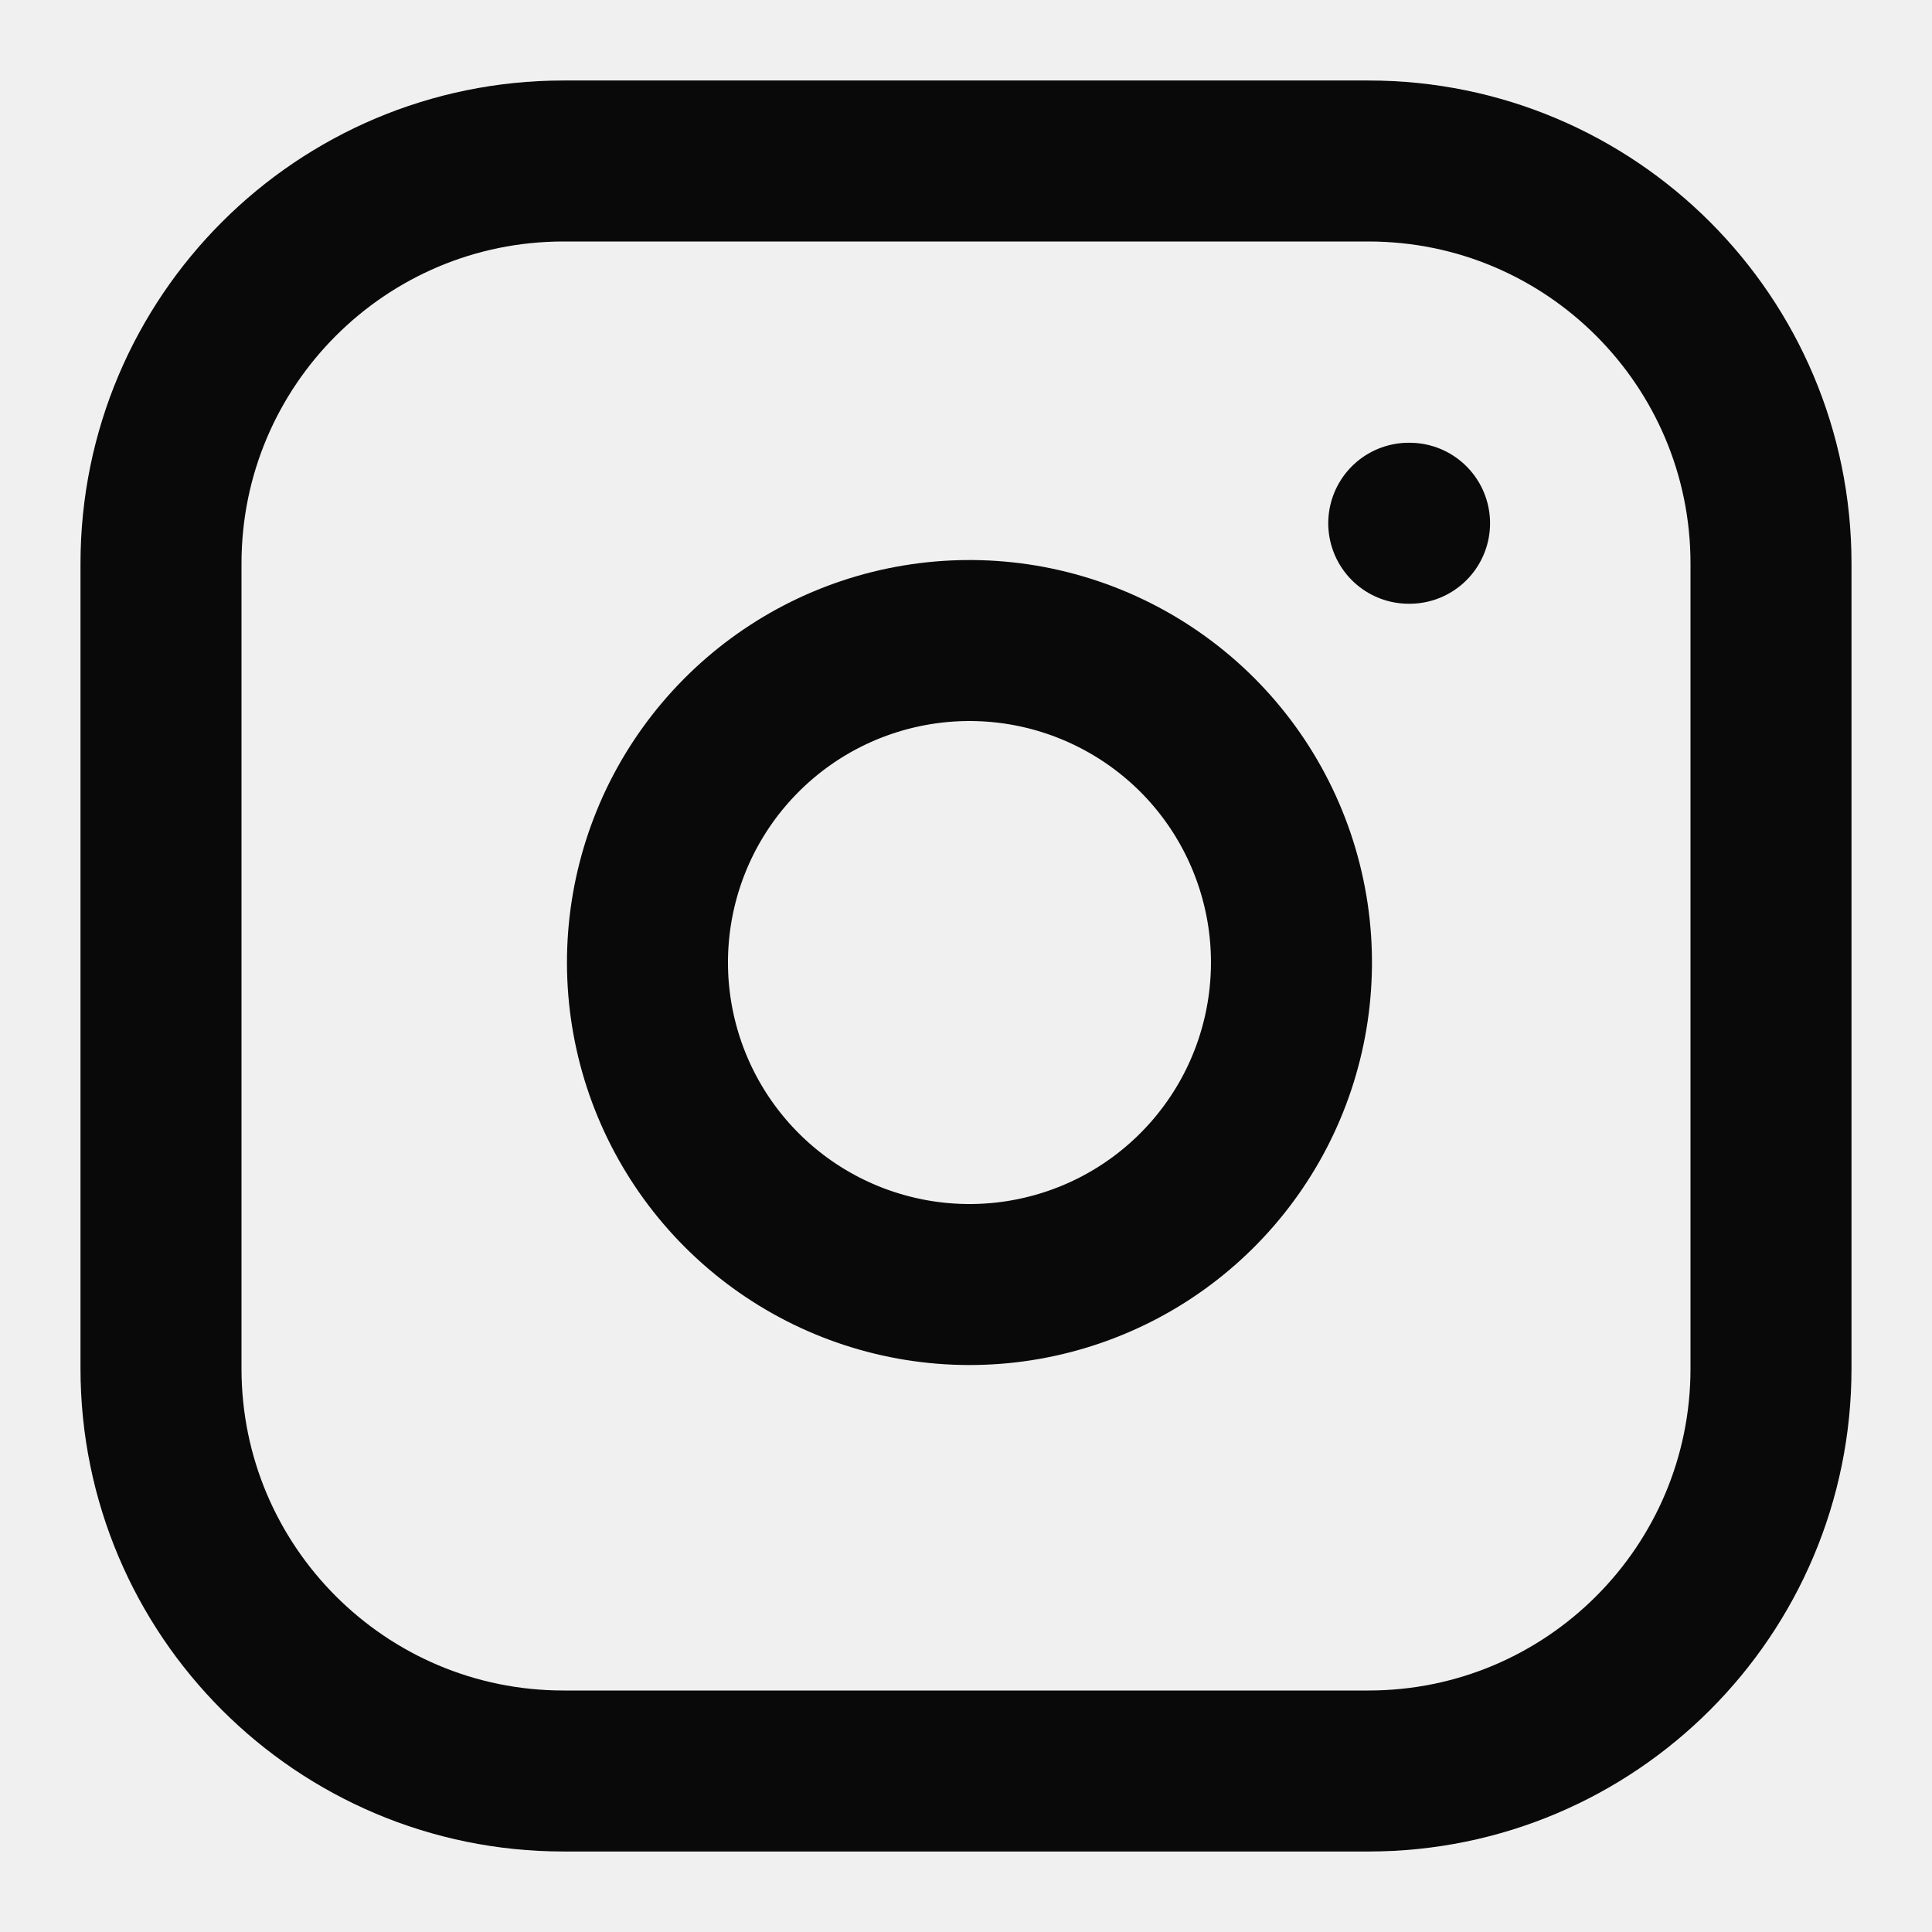
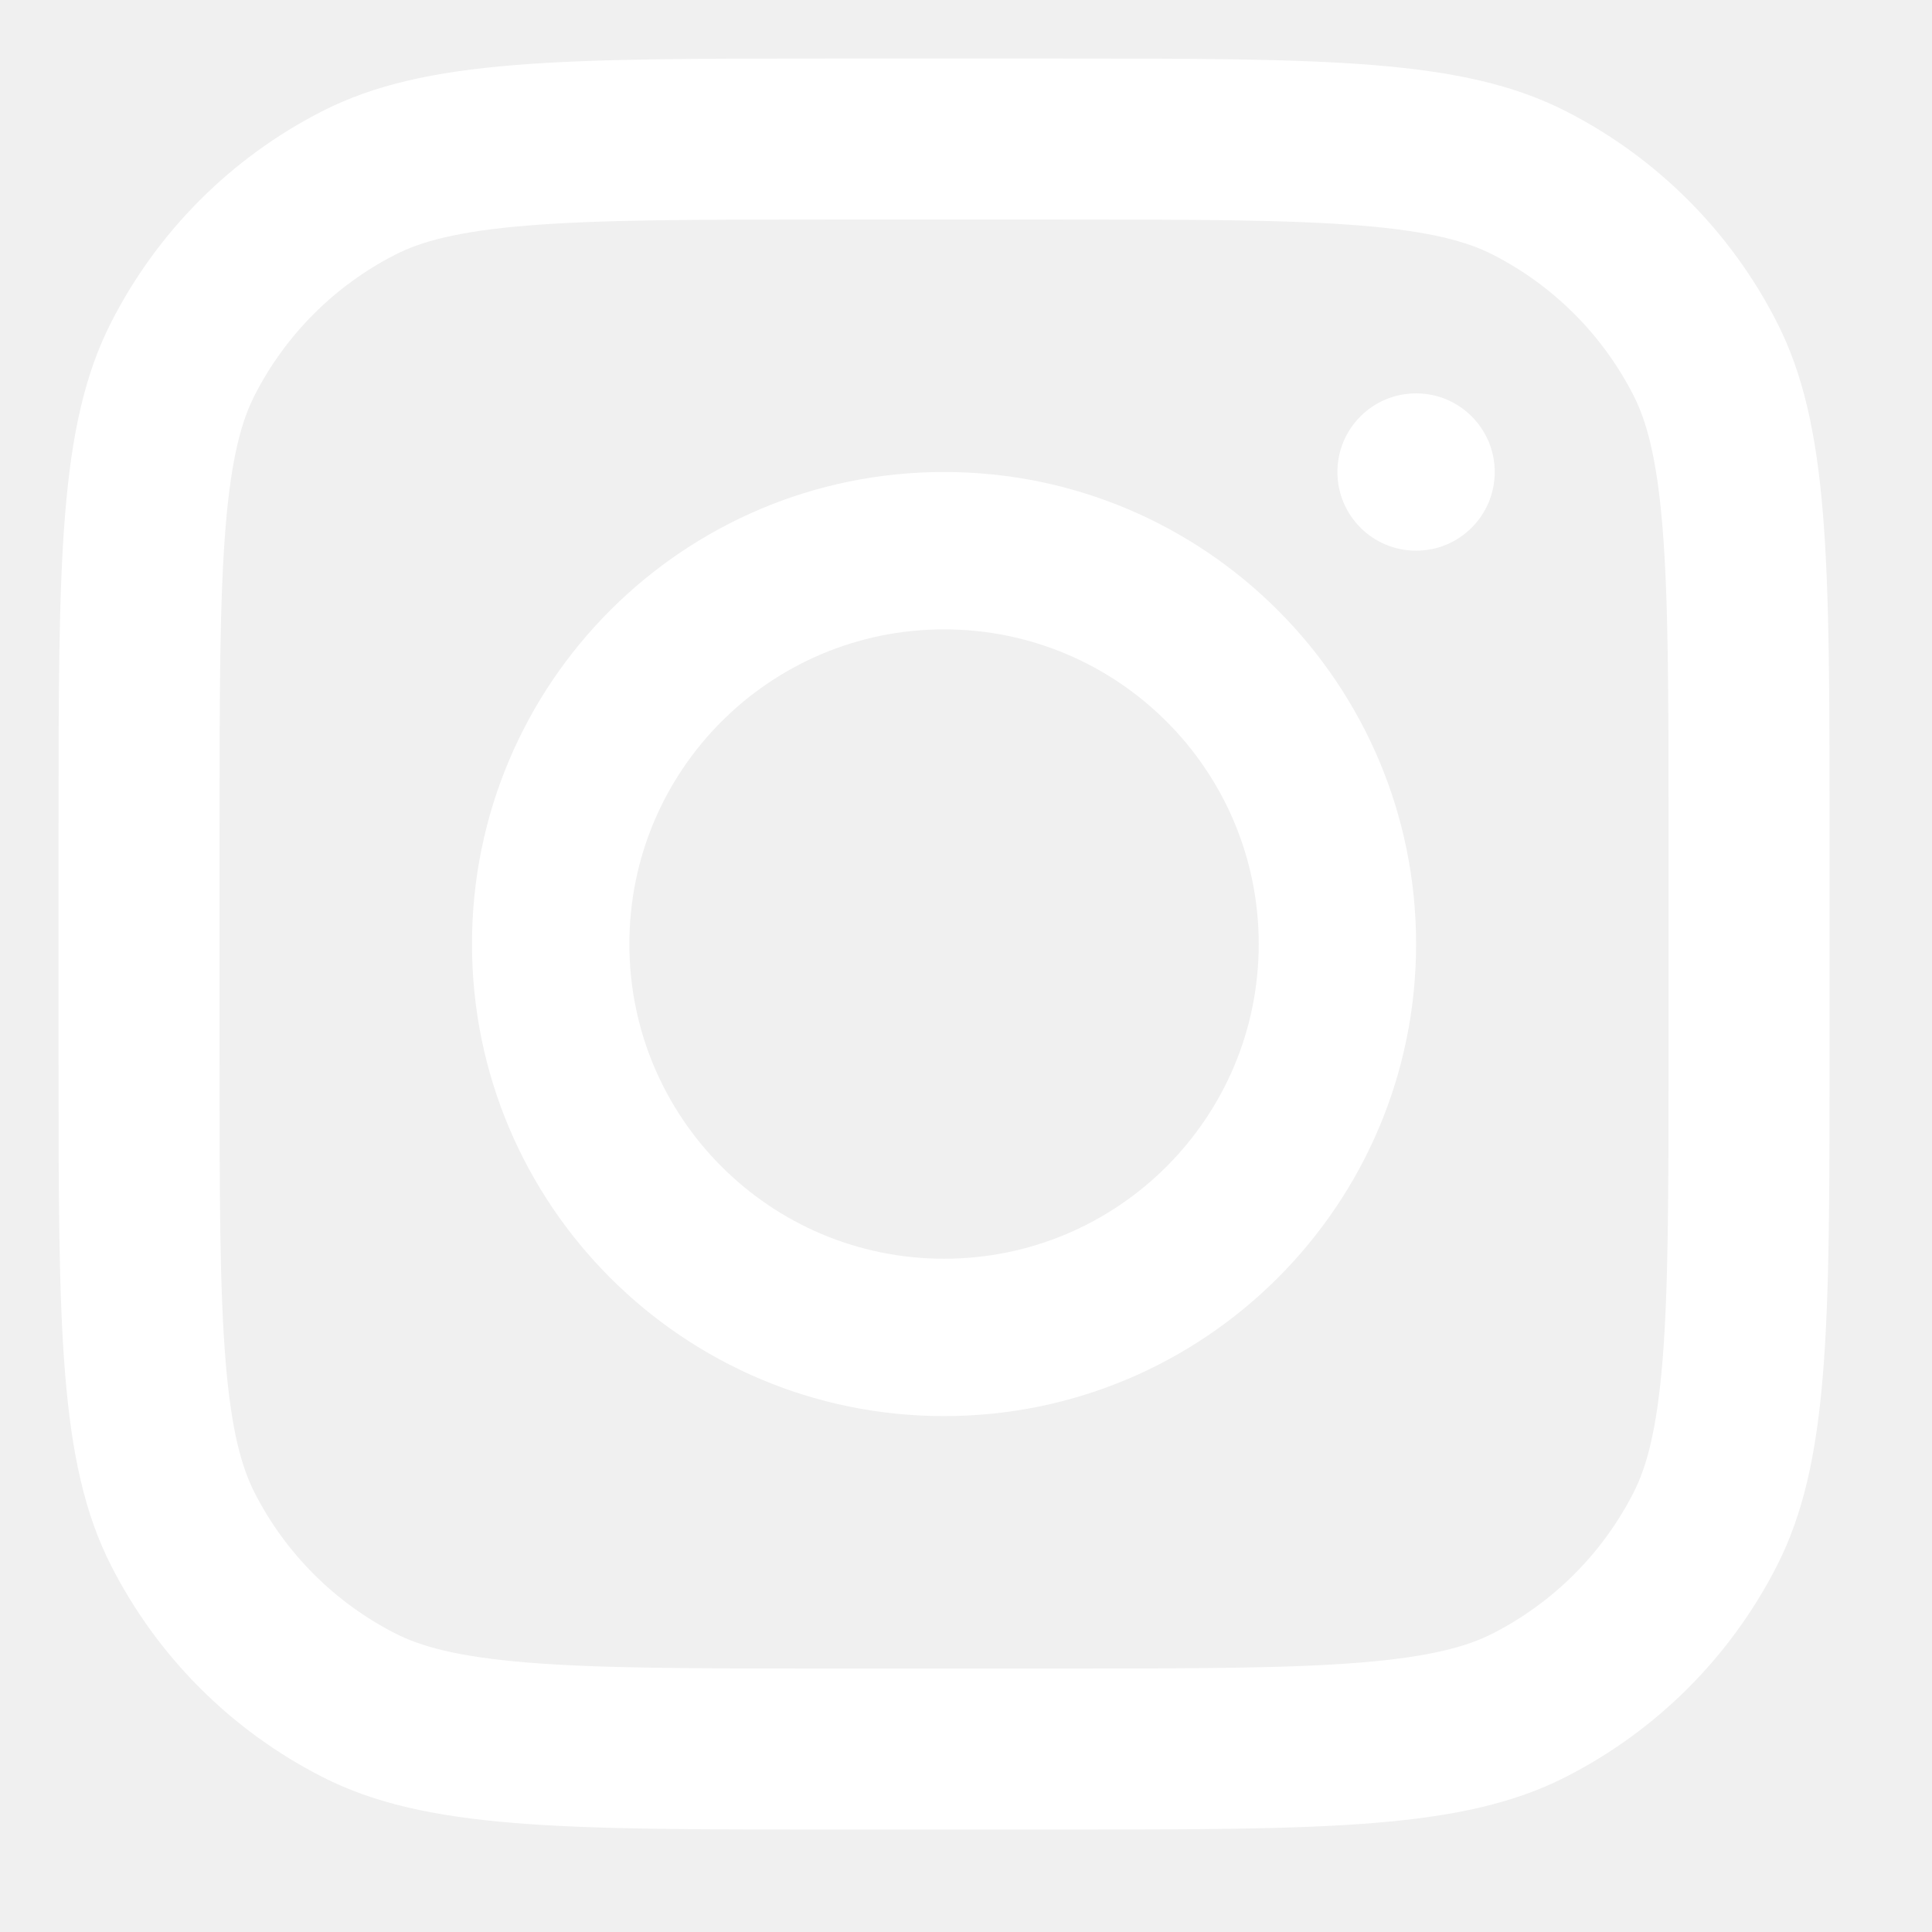
- <svg xmlns="http://www.w3.org/2000/svg" width="24" height="24" viewBox="0 0 24 24" fill="none">
-   <path d="M17 2H7C4.239 2 2 4.239 2 7V17C2 19.761 4.239 22 7 22H17C19.761 22 22 19.761 22 17V7C22 4.239 19.761 2 17 2Z" stroke="currentColor" stroke-opacity="0.96" stroke-width="2" stroke-linecap="round" stroke-linejoin="round" />
-   <path d="M16 11.37C16.123 12.202 15.981 13.052 15.594 13.799C15.206 14.546 14.593 15.152 13.842 15.53C13.09 15.908 12.239 16.04 11.408 15.906C10.577 15.772 9.81 15.38 9.215 14.785C8.62 14.19 8.228 13.423 8.094 12.592C7.96 11.762 8.092 10.91 8.47 10.158C8.849 9.407 9.454 8.794 10.201 8.406C10.948 8.019 11.798 7.877 12.63 8C13.479 8.126 14.265 8.522 14.872 9.128C15.479 9.735 15.874 10.521 16 11.37Z" stroke="currentColor" stroke-opacity="0.96" stroke-width="2" stroke-linecap="round" stroke-linejoin="round" />
-   <path d="M17.5 6.5H17.51" stroke="currentColor" stroke-opacity="0.96" stroke-width="2" stroke-linecap="round" stroke-linejoin="round" />
+ <svg xmlns="http://www.w3.org/2000/svg" width="33" height="33" viewBox="0 0 33 33" fill="none">
+   <path fill-rule="evenodd" clip-rule="evenodd" d="M1.899 5.505C1 7.269 1 9.58 1 14.2V18.05C1 22.67 1 24.981 1.899 26.745C2.69 28.298 3.952 29.56 5.505 30.351C7.269 31.25 9.58 31.25 14.2 31.25H18.05C22.67 31.25 24.981 31.25 26.745 30.351C28.298 29.56 29.56 28.298 30.351 26.745C31.25 24.981 31.25 22.67 31.25 18.05V14.2C31.25 9.58 31.25 7.269 30.351 5.505C29.56 3.952 28.298 2.69 26.745 1.899C24.981 1 22.67 1 18.05 1H14.2C9.58 1 7.269 1 5.505 1.899C3.952 2.69 2.69 3.952 1.899 5.505ZM18.05 3.75H14.2C11.844 3.75 10.243 3.752 9.005 3.853C7.8 3.952 7.183 4.13 6.753 4.349C5.718 4.877 4.877 5.718 4.349 6.753C4.13 7.183 3.952 7.8 3.853 9.005C3.752 10.243 3.75 11.844 3.75 14.2V18.05C3.75 20.406 3.752 22.007 3.853 23.245C3.952 24.45 4.13 25.067 4.349 25.497C4.877 26.532 5.718 27.373 6.753 27.901C7.183 28.12 7.8 28.298 9.005 28.397C10.243 28.498 11.844 28.5 14.2 28.5H18.05C20.406 28.5 22.007 28.498 23.245 28.397C24.45 28.298 25.067 28.12 25.497 27.901C26.532 27.373 27.373 26.532 27.901 25.497C28.12 25.067 28.298 24.45 28.397 23.245C28.498 22.007 28.5 20.406 28.5 18.05V14.2C28.5 11.844 28.498 10.243 28.397 9.005C28.298 7.8 28.12 7.183 27.901 6.753C27.373 5.718 26.532 4.877 25.497 4.349C25.067 4.13 24.45 3.952 23.245 3.853C22.007 3.752 20.406 3.75 18.05 3.75Z" fill="white" />
+   <path fill-rule="evenodd" clip-rule="evenodd" d="M16.125 24.188C20.578 24.188 24.188 20.578 24.188 16.125C24.188 11.672 20.578 8.062 16.125 8.062C11.672 8.062 8.062 11.672 8.062 16.125C8.062 20.578 11.672 24.188 16.125 24.188ZM16.125 21.5C19.093 21.5 21.5 19.093 21.5 16.125C21.5 13.156 19.093 10.75 16.125 10.75C13.156 10.75 10.75 13.156 10.75 16.125C10.75 19.093 13.156 21.5 16.125 21.5Z" fill="white" />
+   <path d="M24.188 6.719C23.445 6.719 22.844 7.32 22.844 8.062C22.844 8.805 23.445 9.406 24.188 9.406C24.93 9.406 25.531 8.805 25.531 8.062C25.531 7.32 24.93 6.719 24.188 6.719Z" fill="white" />
</svg>
